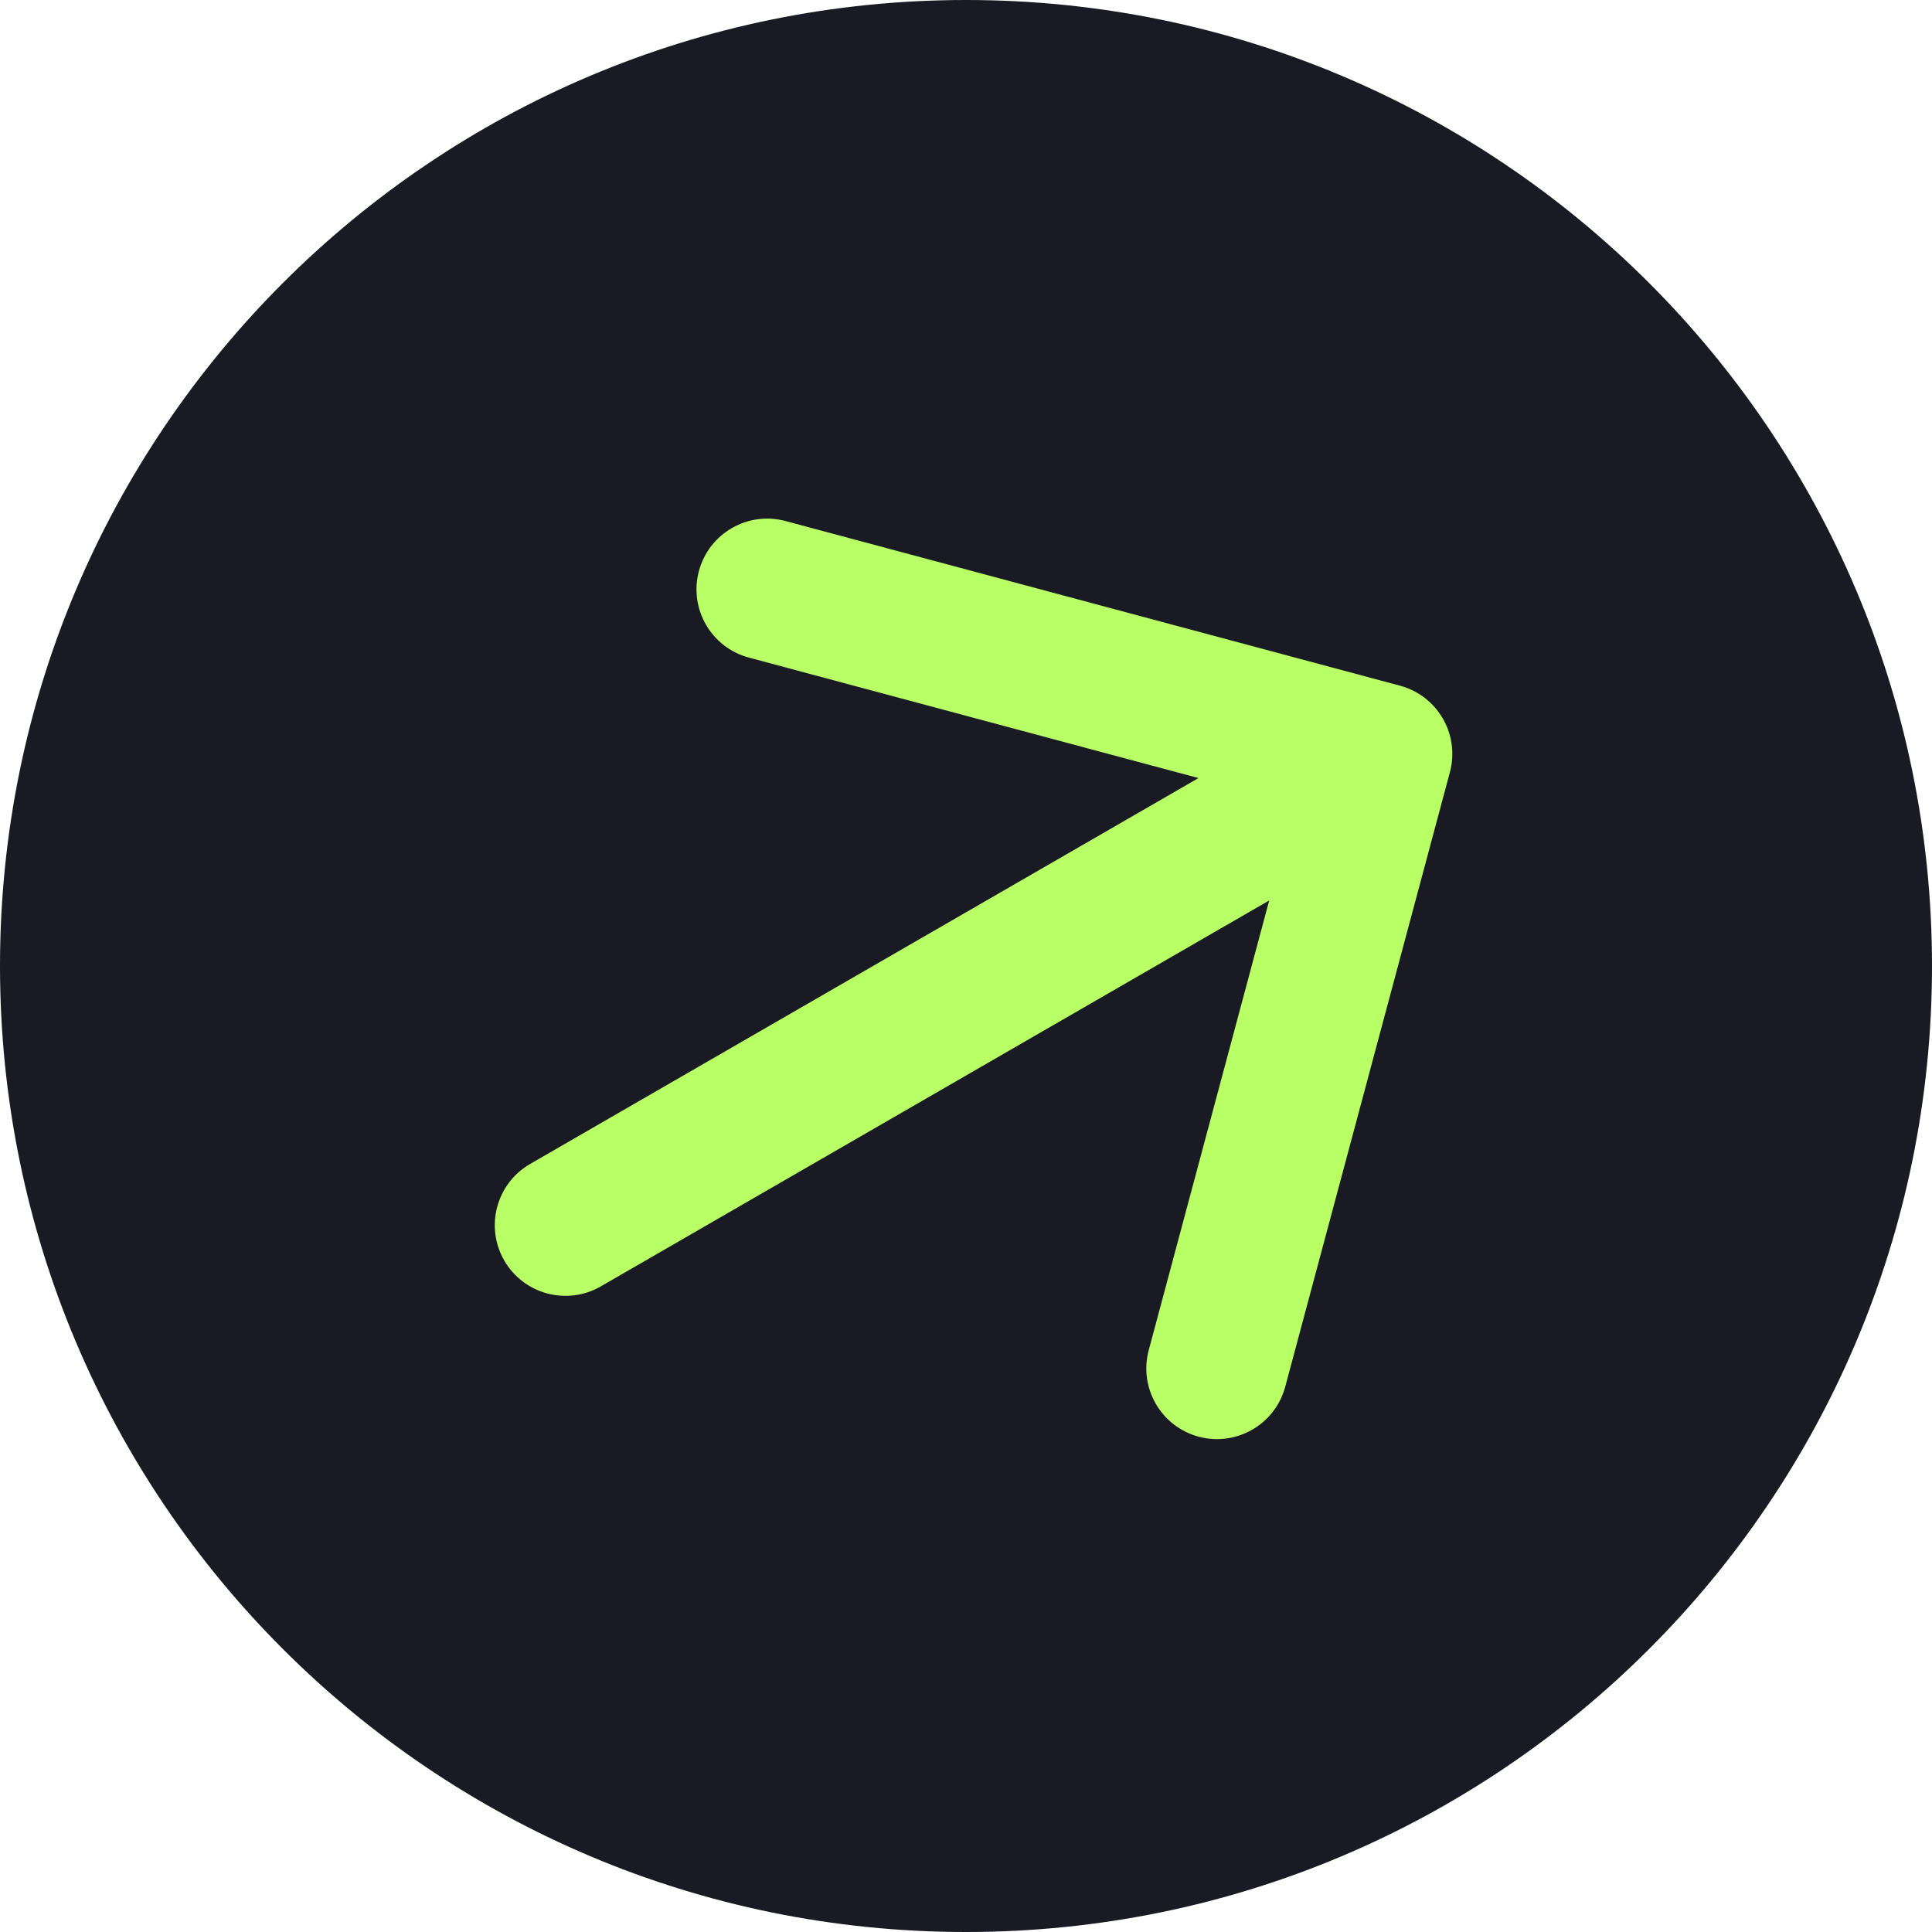
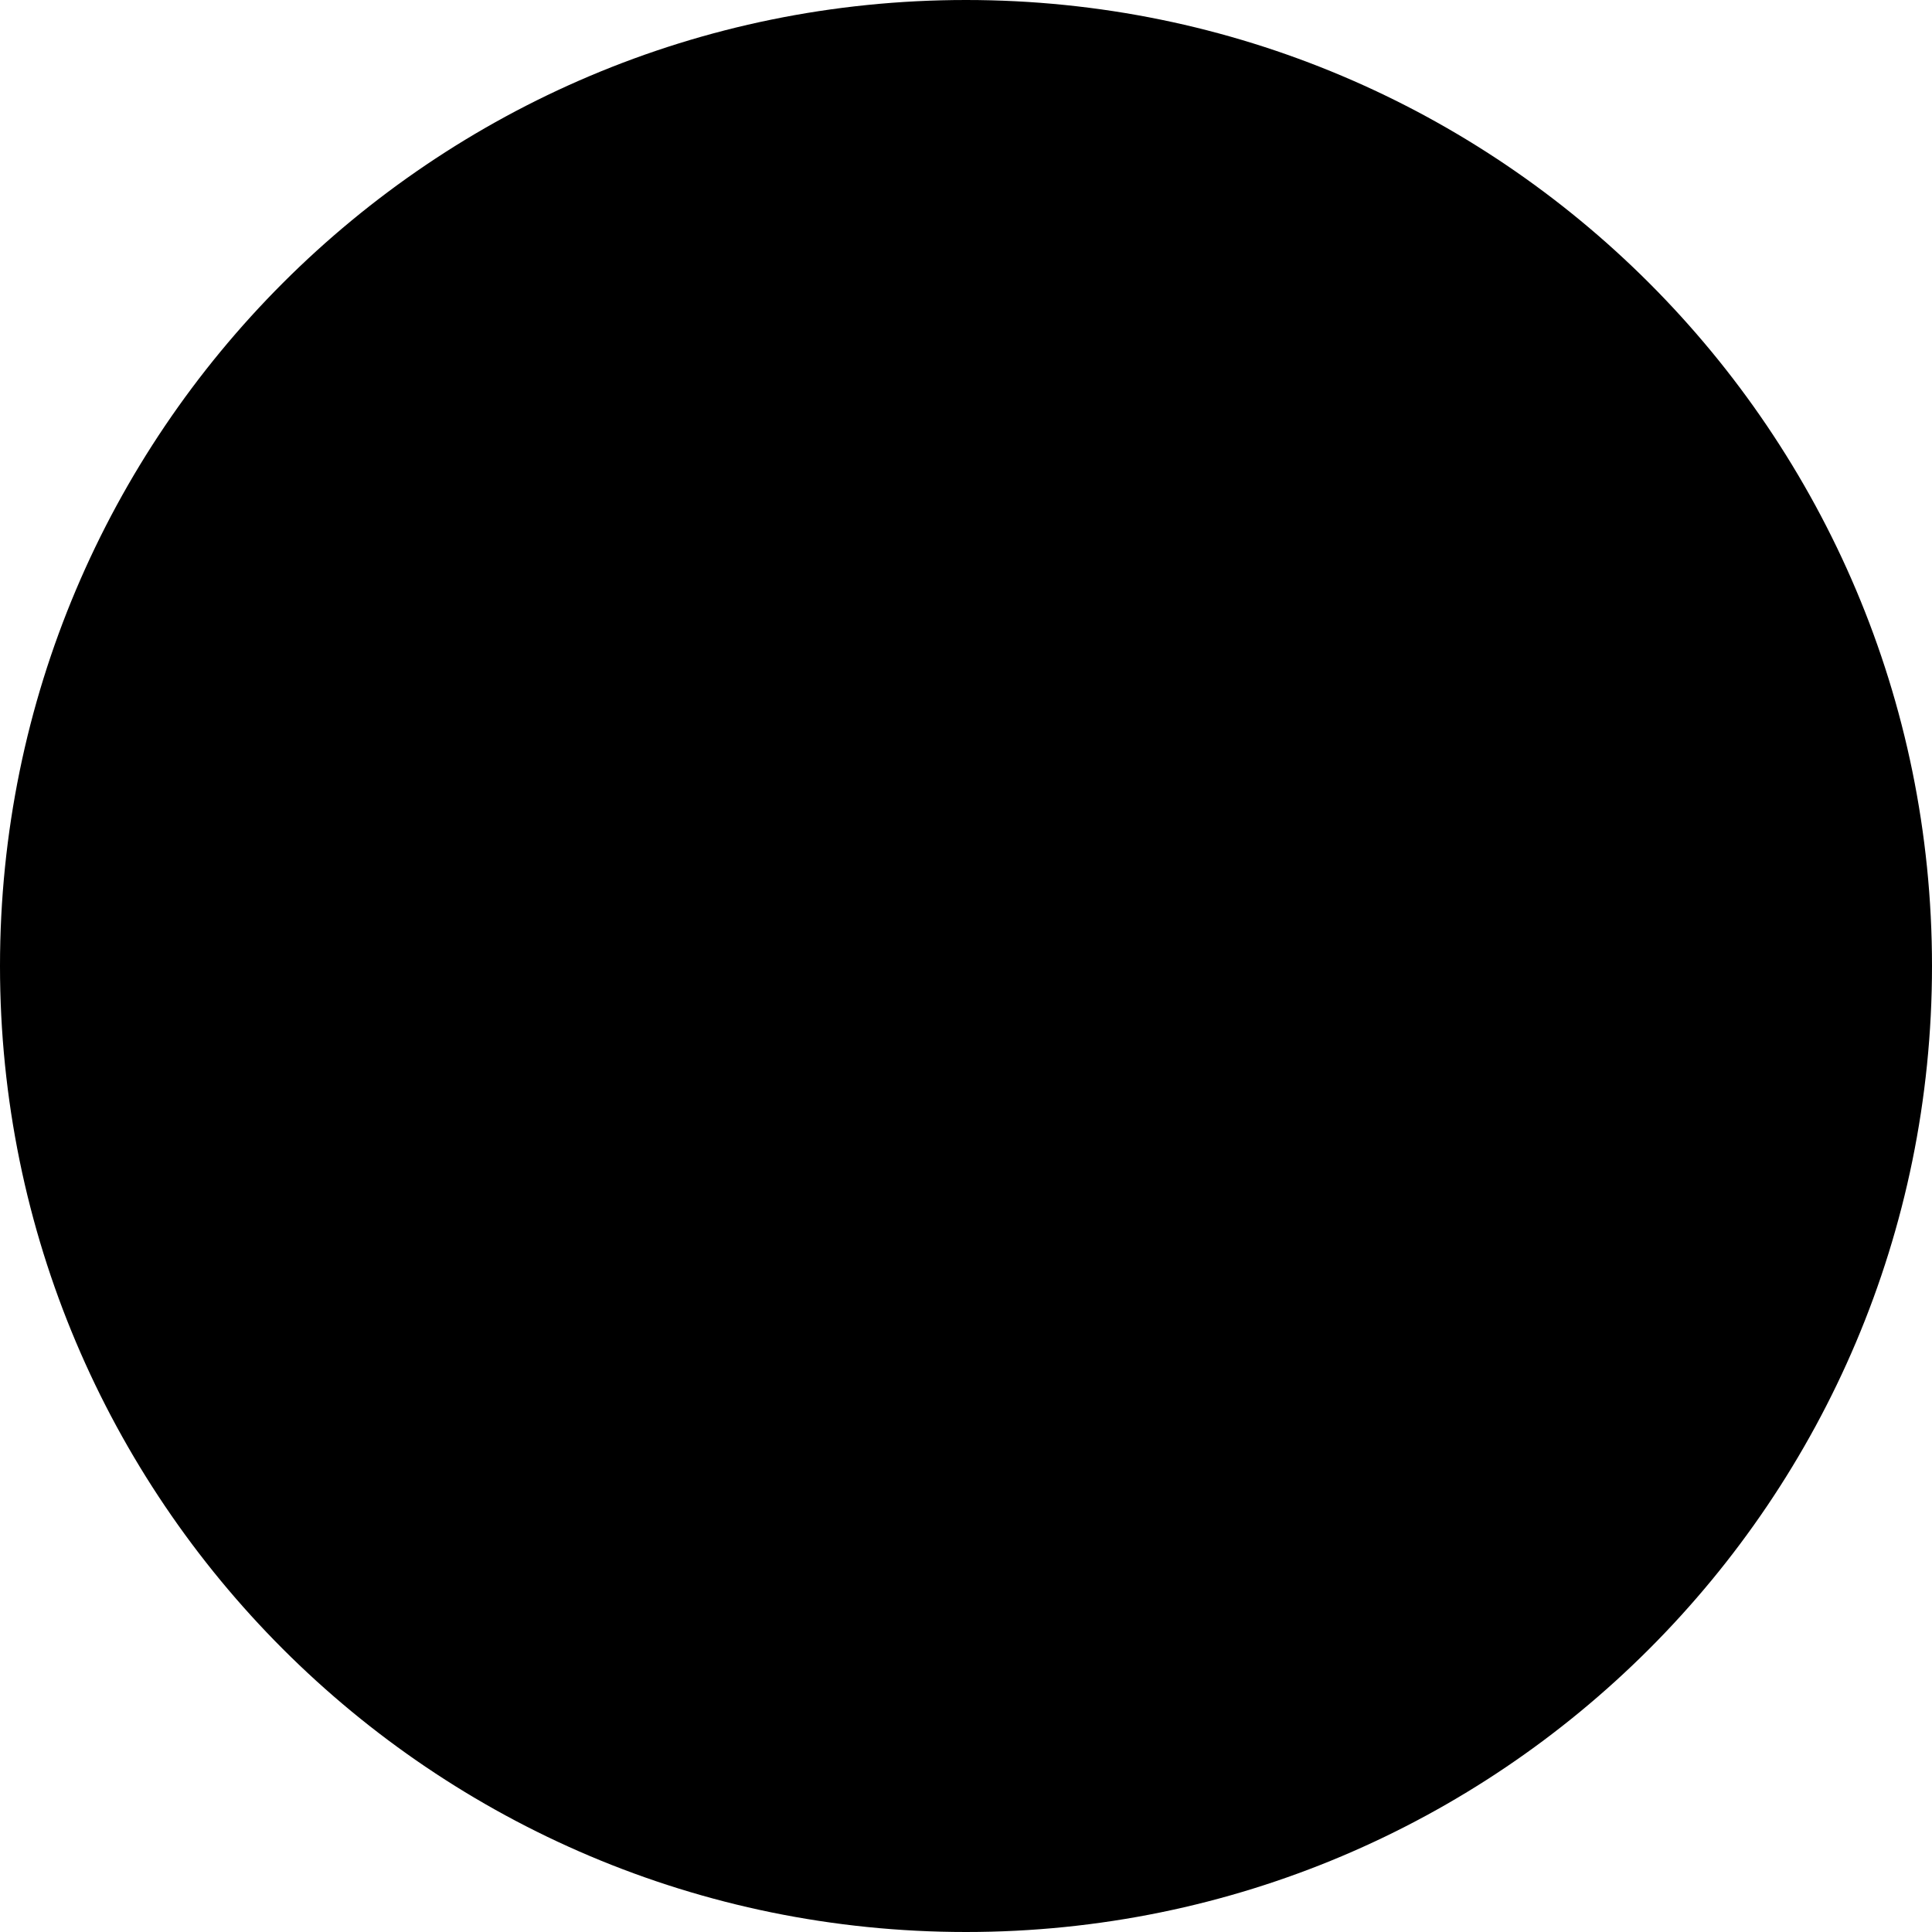
- <svg xmlns="http://www.w3.org/2000/svg" width="41" height="41" viewBox="0 0 41 41" fill="none">
-   <circle cx="20.5" cy="20.5" r="20.5" fill="#191A23" />
-   <path d="M11.25 24.701C10.533 25.115 10.287 26.033 10.701 26.75C11.115 27.467 12.033 27.713 12.75 27.299L11.25 24.701ZM30.769 16.388C30.984 15.588 30.509 14.765 29.709 14.551L16.669 11.057C15.868 10.843 15.046 11.318 14.832 12.118C14.617 12.918 15.092 13.74 15.892 13.955L27.483 17.061L24.378 28.652C24.163 29.452 24.638 30.274 25.438 30.489C26.238 30.703 27.061 30.228 27.275 29.428L30.769 16.388ZM12.75 27.299L30.07 17.299L28.57 14.701L11.25 24.701L12.75 27.299Z" fill="#B9FF66" />
+ <svg xmlns="http://www.w3.org/2000/svg" viewBox="0 0 32 32">
+   <path fill="currentColor" d="M32 16c0 8.837-7.163 16-16 16s-16-7.163-16-16c0-8.837 7.163-16 16-16s16 7.163 16 16z" />
+   <path fill="currentColor" d="M8.78 19.279c-0.56 0.323-0.752 1.039-0.428 1.599s1.039 0.752 1.599 0.428l-1.171-2.028zM24.015 12.791c0.167-0.625-0.203-1.267-0.828-1.434l-10.178-2.727c-0.625-0.167-1.267 0.203-1.434 0.828s0.203 1.267 0.828 1.434l9.047 2.424-2.424 9.047c-0.167 0.625 0.203 1.267 0.828 1.434s1.267-0.203 1.434-0.828l2.727-10.178zM9.951 21.307l13.518-7.805-1.171-2.028-13.518 7.805 1.171 2.028z" />
</svg>
